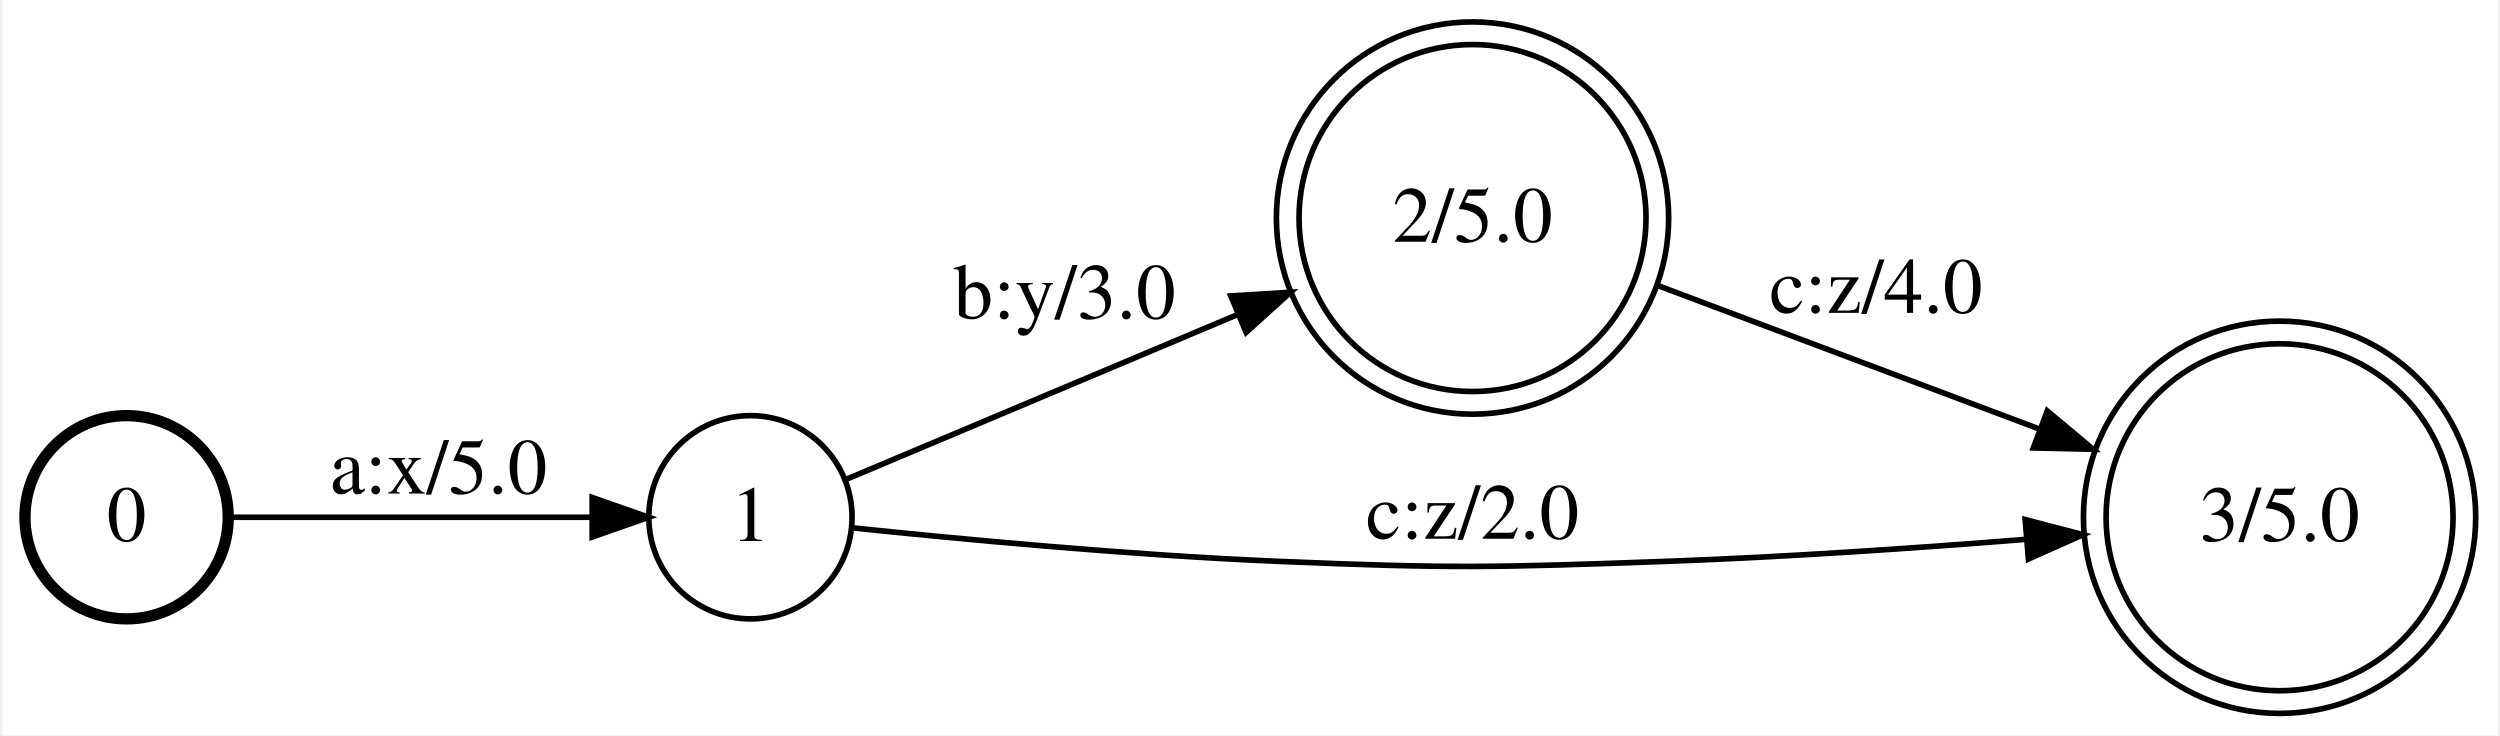
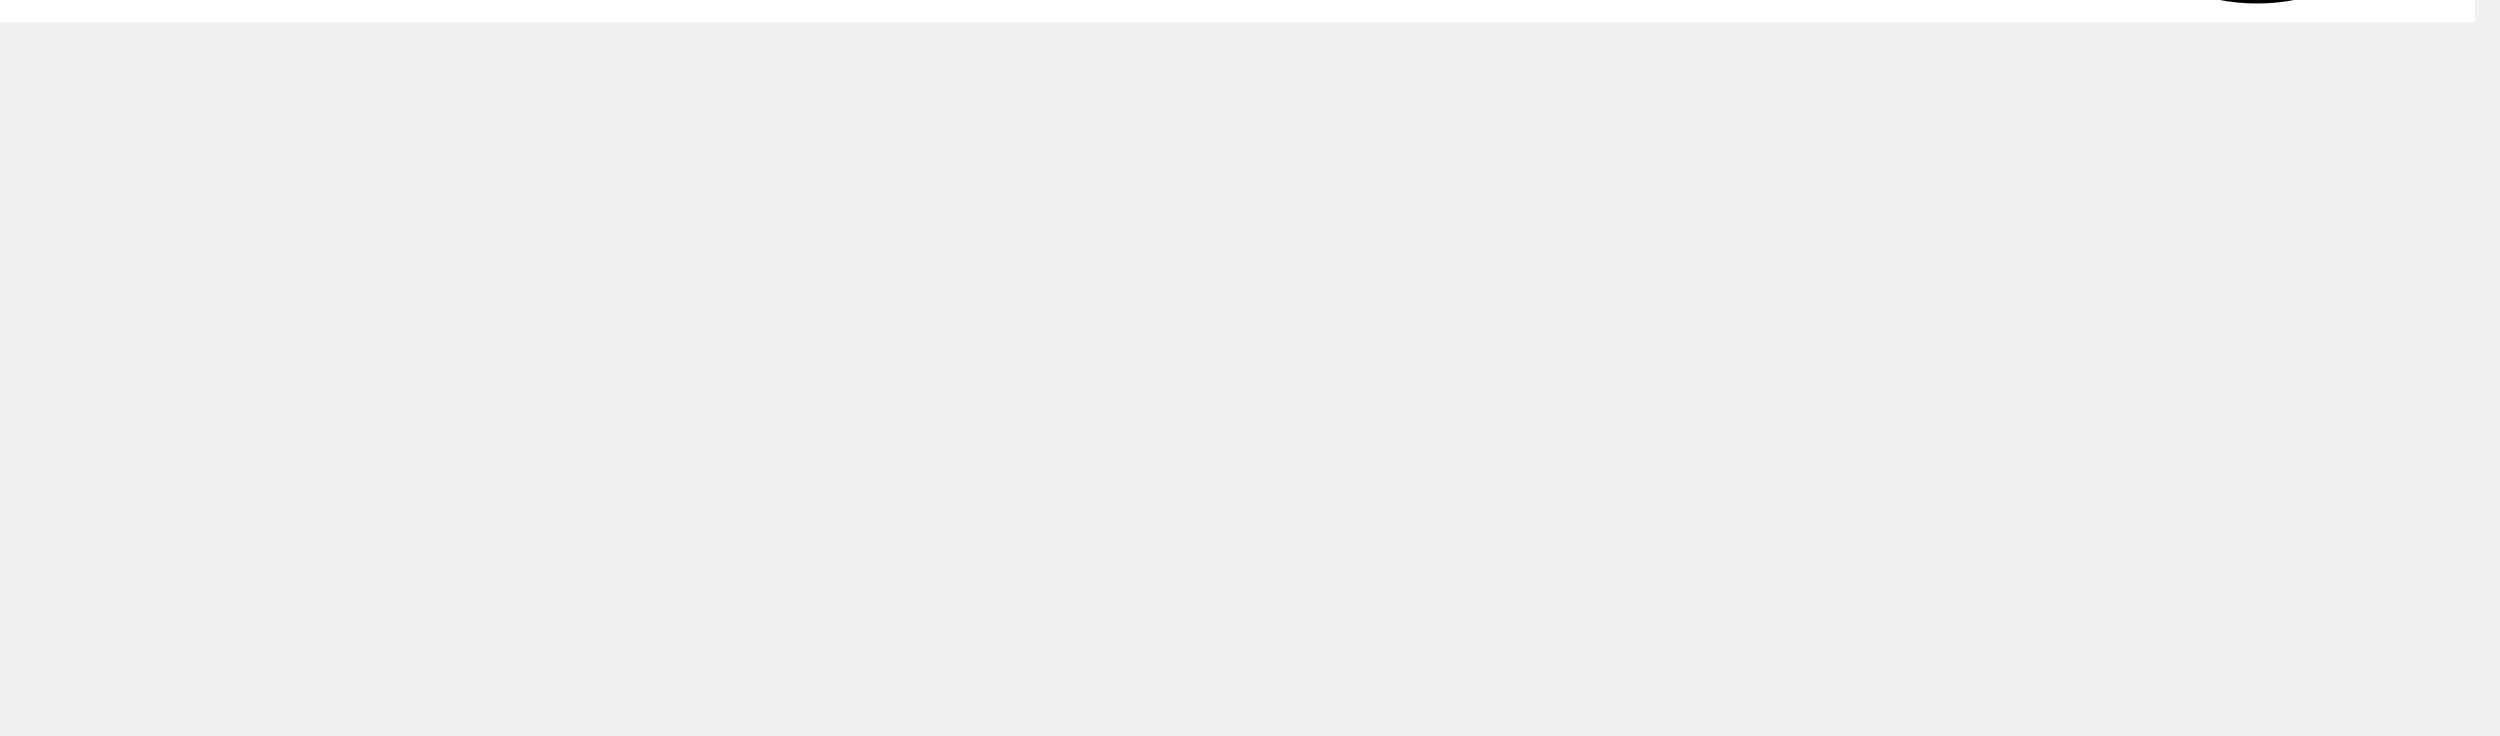
<svg xmlns="http://www.w3.org/2000/svg" width="442pt" height="130pt" viewBox="0.00 0.00 441.97 130.24">
-   <g id="graph0" class="graph" transform="scale(1 1) rotate(0) translate(4 126.24)">
+   <g id="graph0" class="graph" transodrm="scale(1 1) rotate(0) translate(4 126.24)">
    <polygon fill="white" stroke="transparent" points="-4,4 -4,-126.24 437.97,-126.24 437.97,4 -4,4" />
    <g id="node1" class="node">
      <ellipse fill="none" stroke="black" stroke-width="2" cx="18" cy="-34.62" rx="18" ry="18" />
      <text text-anchor="middle" x="18" y="-30.42" font-family="Times,serif" font-size="14.00">0</text>
    </g>
    <g id="node2" class="node">
      <ellipse fill="none" stroke="black" cx="128.5" cy="-34.62" rx="18" ry="18" />
      <text text-anchor="middle" x="128.5" y="-30.42" font-family="Times,serif" font-size="14.00">1</text>
    </g>
    <g id="edge1" class="edge">
      <path fill="none" stroke="black" d="M36.43,-34.62C53.7,-34.62 80.38,-34.62 100.41,-34.62" />
      <polygon fill="black" stroke="black" points="100.47,-38.12 110.47,-34.62 100.47,-31.12 100.47,-38.12" />
      <text text-anchor="middle" x="73.25" y="-38.82" font-family="Times,serif" font-size="14.00">a:x/5.0</text>
    </g>
    <g id="node3" class="node">
      <ellipse fill="none" stroke="black" cx="256.4" cy="-87.62" rx="30.73" ry="30.73" />
      <ellipse fill="none" stroke="black" cx="256.4" cy="-87.62" rx="34.74" ry="34.74" />
      <text text-anchor="middle" x="256.4" y="-83.42" font-family="Times,serif" font-size="14.00">2/5.0</text>
    </g>
    <g id="edge2" class="edge">
      <path fill="none" stroke="black" d="M145.44,-41.33C162.77,-48.63 191.14,-60.57 214.73,-70.5" />
      <polygon fill="black" stroke="black" points="213.59,-73.82 224.16,-74.47 216.3,-67.37 213.59,-73.82" />
      <text text-anchor="middle" x="184.14" y="-69.82" font-family="Times,serif" font-size="14.00">b:y/3.0</text>
    </g>
    <g id="node4" class="node">
      <ellipse fill="none" stroke="black" cx="399.35" cy="-34.62" rx="30.73" ry="30.73" />
      <ellipse fill="none" stroke="black" cx="399.35" cy="-34.62" rx="34.74" ry="34.74" />
      <text text-anchor="middle" x="399.35" y="-30.42" font-family="Times,serif" font-size="14.00">3/5.0</text>
    </g>
    <g id="edge3" class="edge">
      <path fill="none" stroke="black" d="M146.48,-32.75C164.97,-30.82 195.43,-27.93 221.78,-26.82 252.52,-25.52 260.26,-25.7 291.02,-26.82 311.91,-27.58 335.04,-29.16 354.46,-30.71" />
      <polygon fill="black" stroke="black" points="354.29,-34.21 364.54,-31.53 354.86,-27.23 354.29,-34.21" />
      <text text-anchor="middle" x="256.4" y="-30.82" font-family="Times,serif" font-size="14.00">c:z/2.0</text>
    </g>
    <g id="edge4" class="edge">
      <path fill="none" stroke="black" d="M289.03,-75.73C309.02,-68.21 335.07,-58.41 356.73,-50.27" />
      <polygon fill="black" stroke="black" points="358.2,-53.45 366.33,-46.66 355.74,-46.9 358.2,-53.45" />
      <text text-anchor="middle" x="327.87" y="-70.82" font-family="Times,serif" font-size="14.00">c:z/4.0</text>
    </g>
  </g>
</svg>
